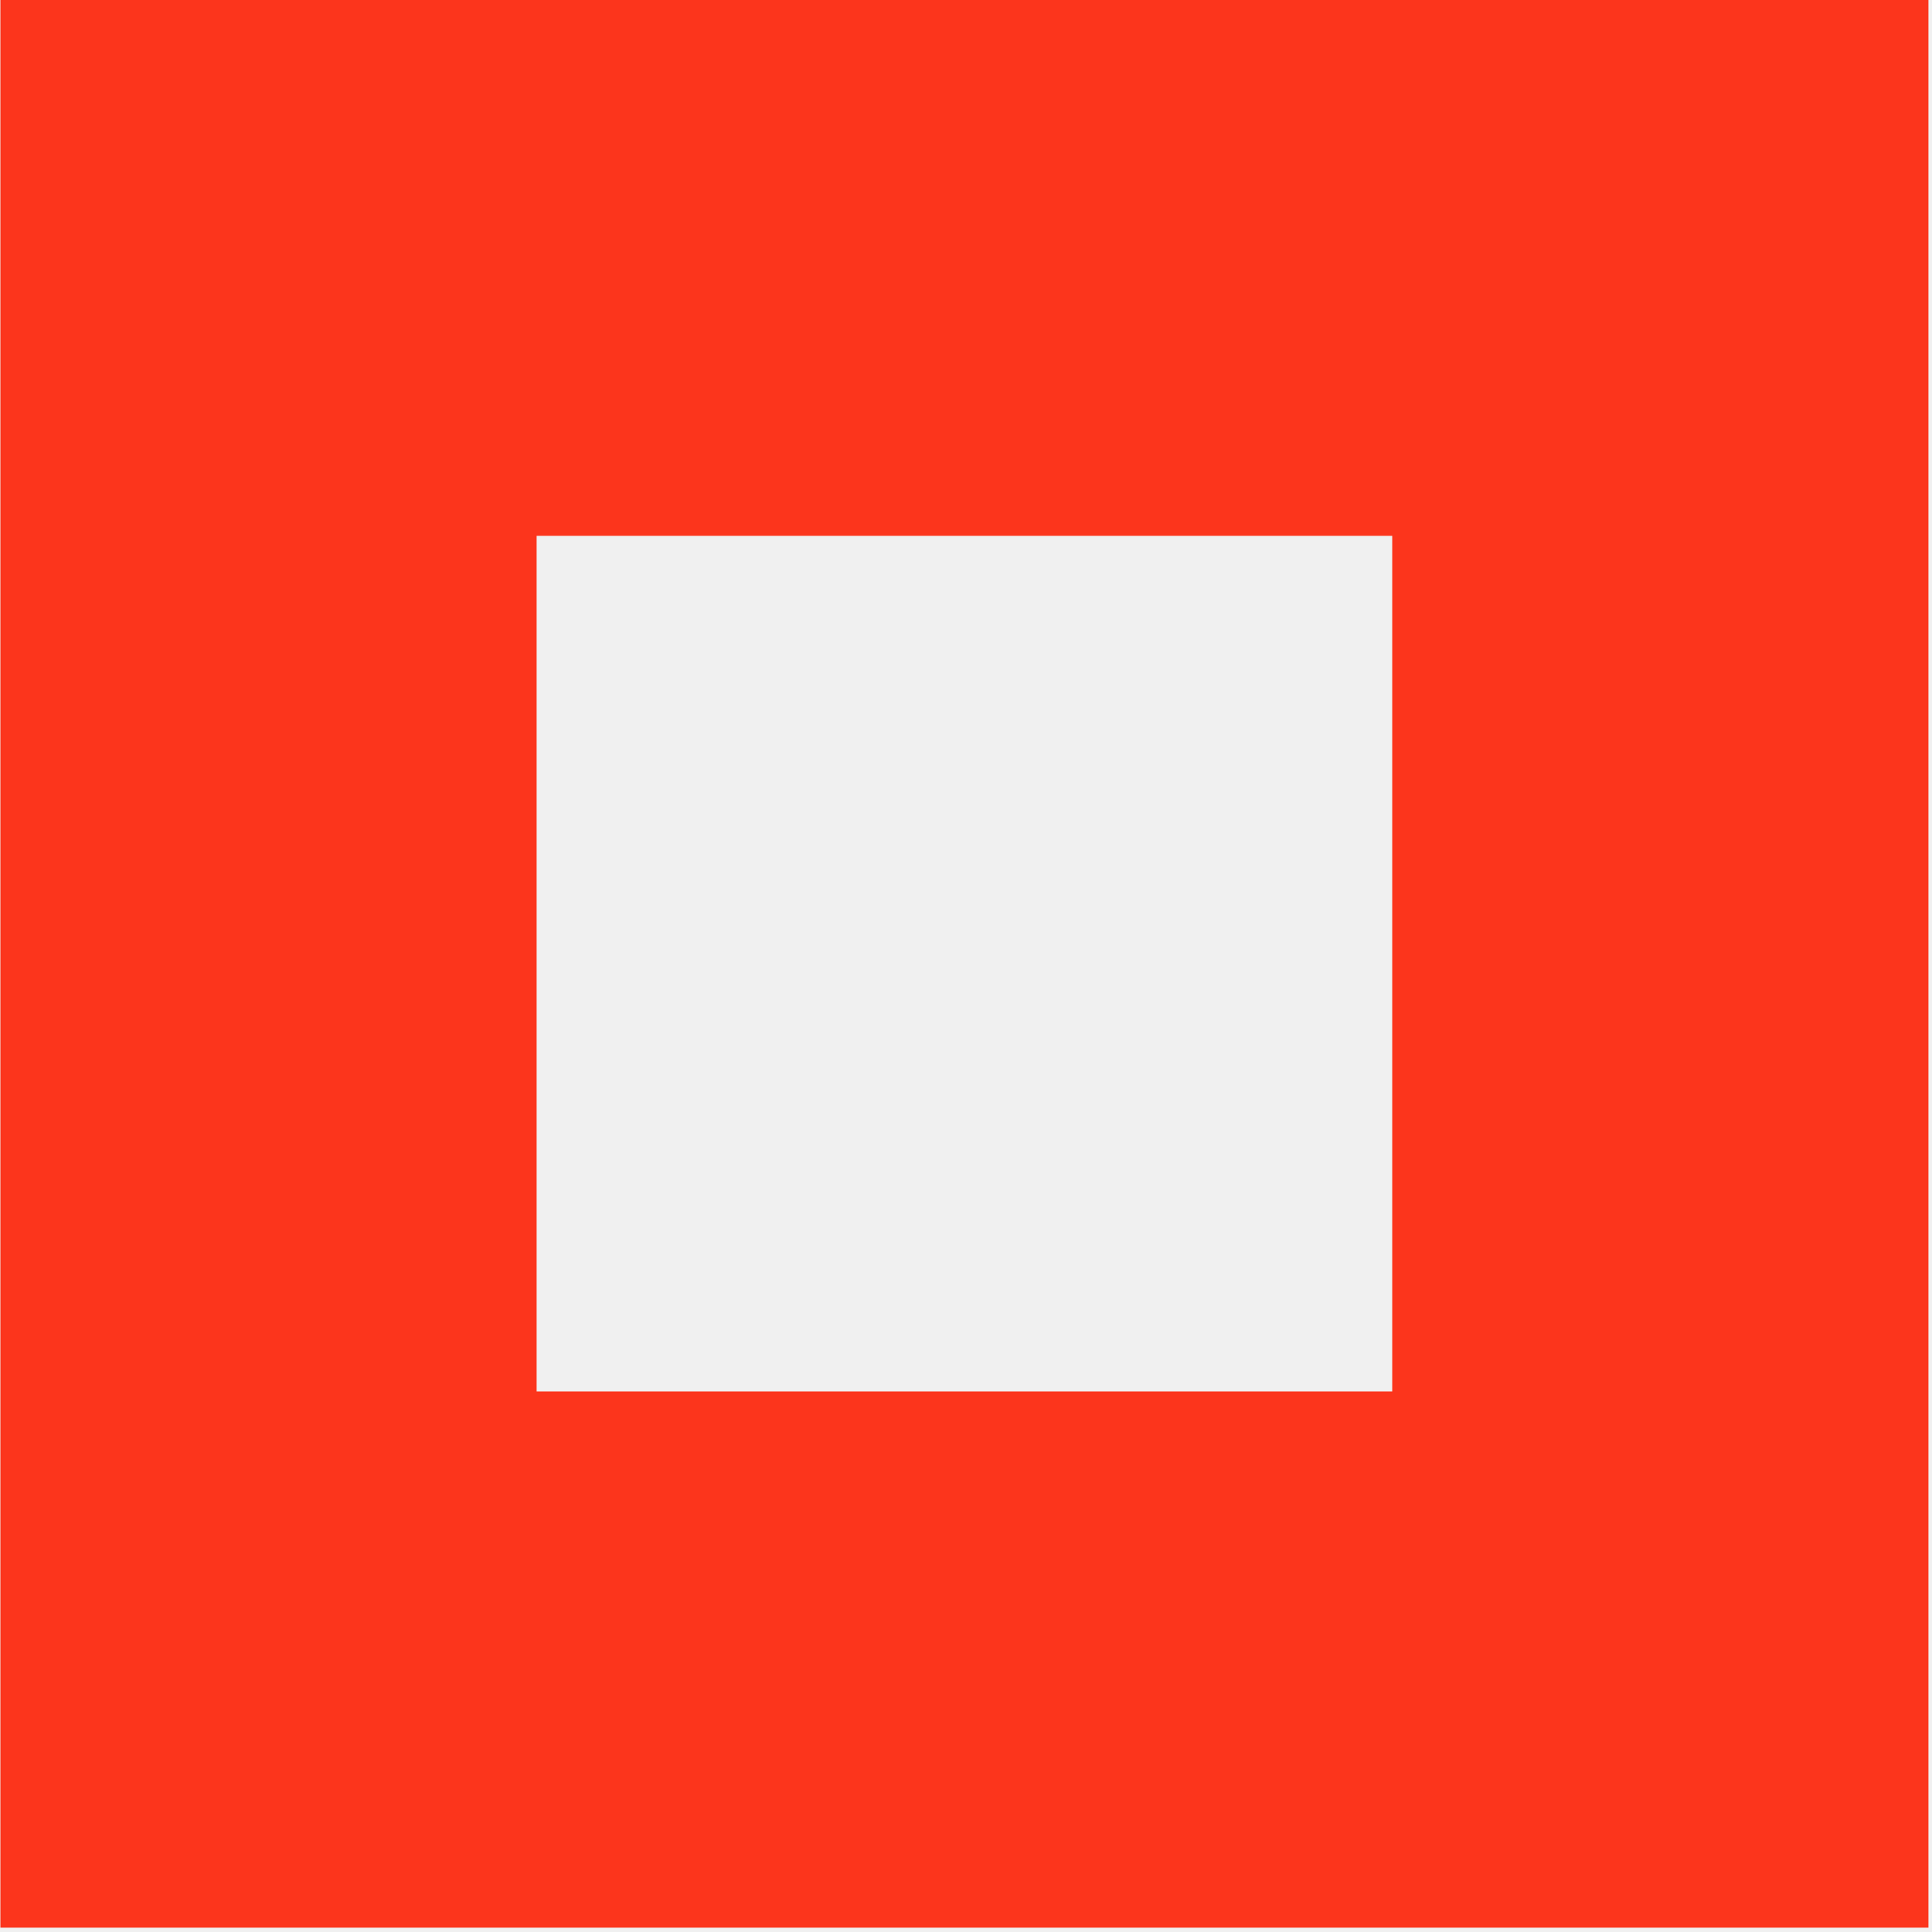
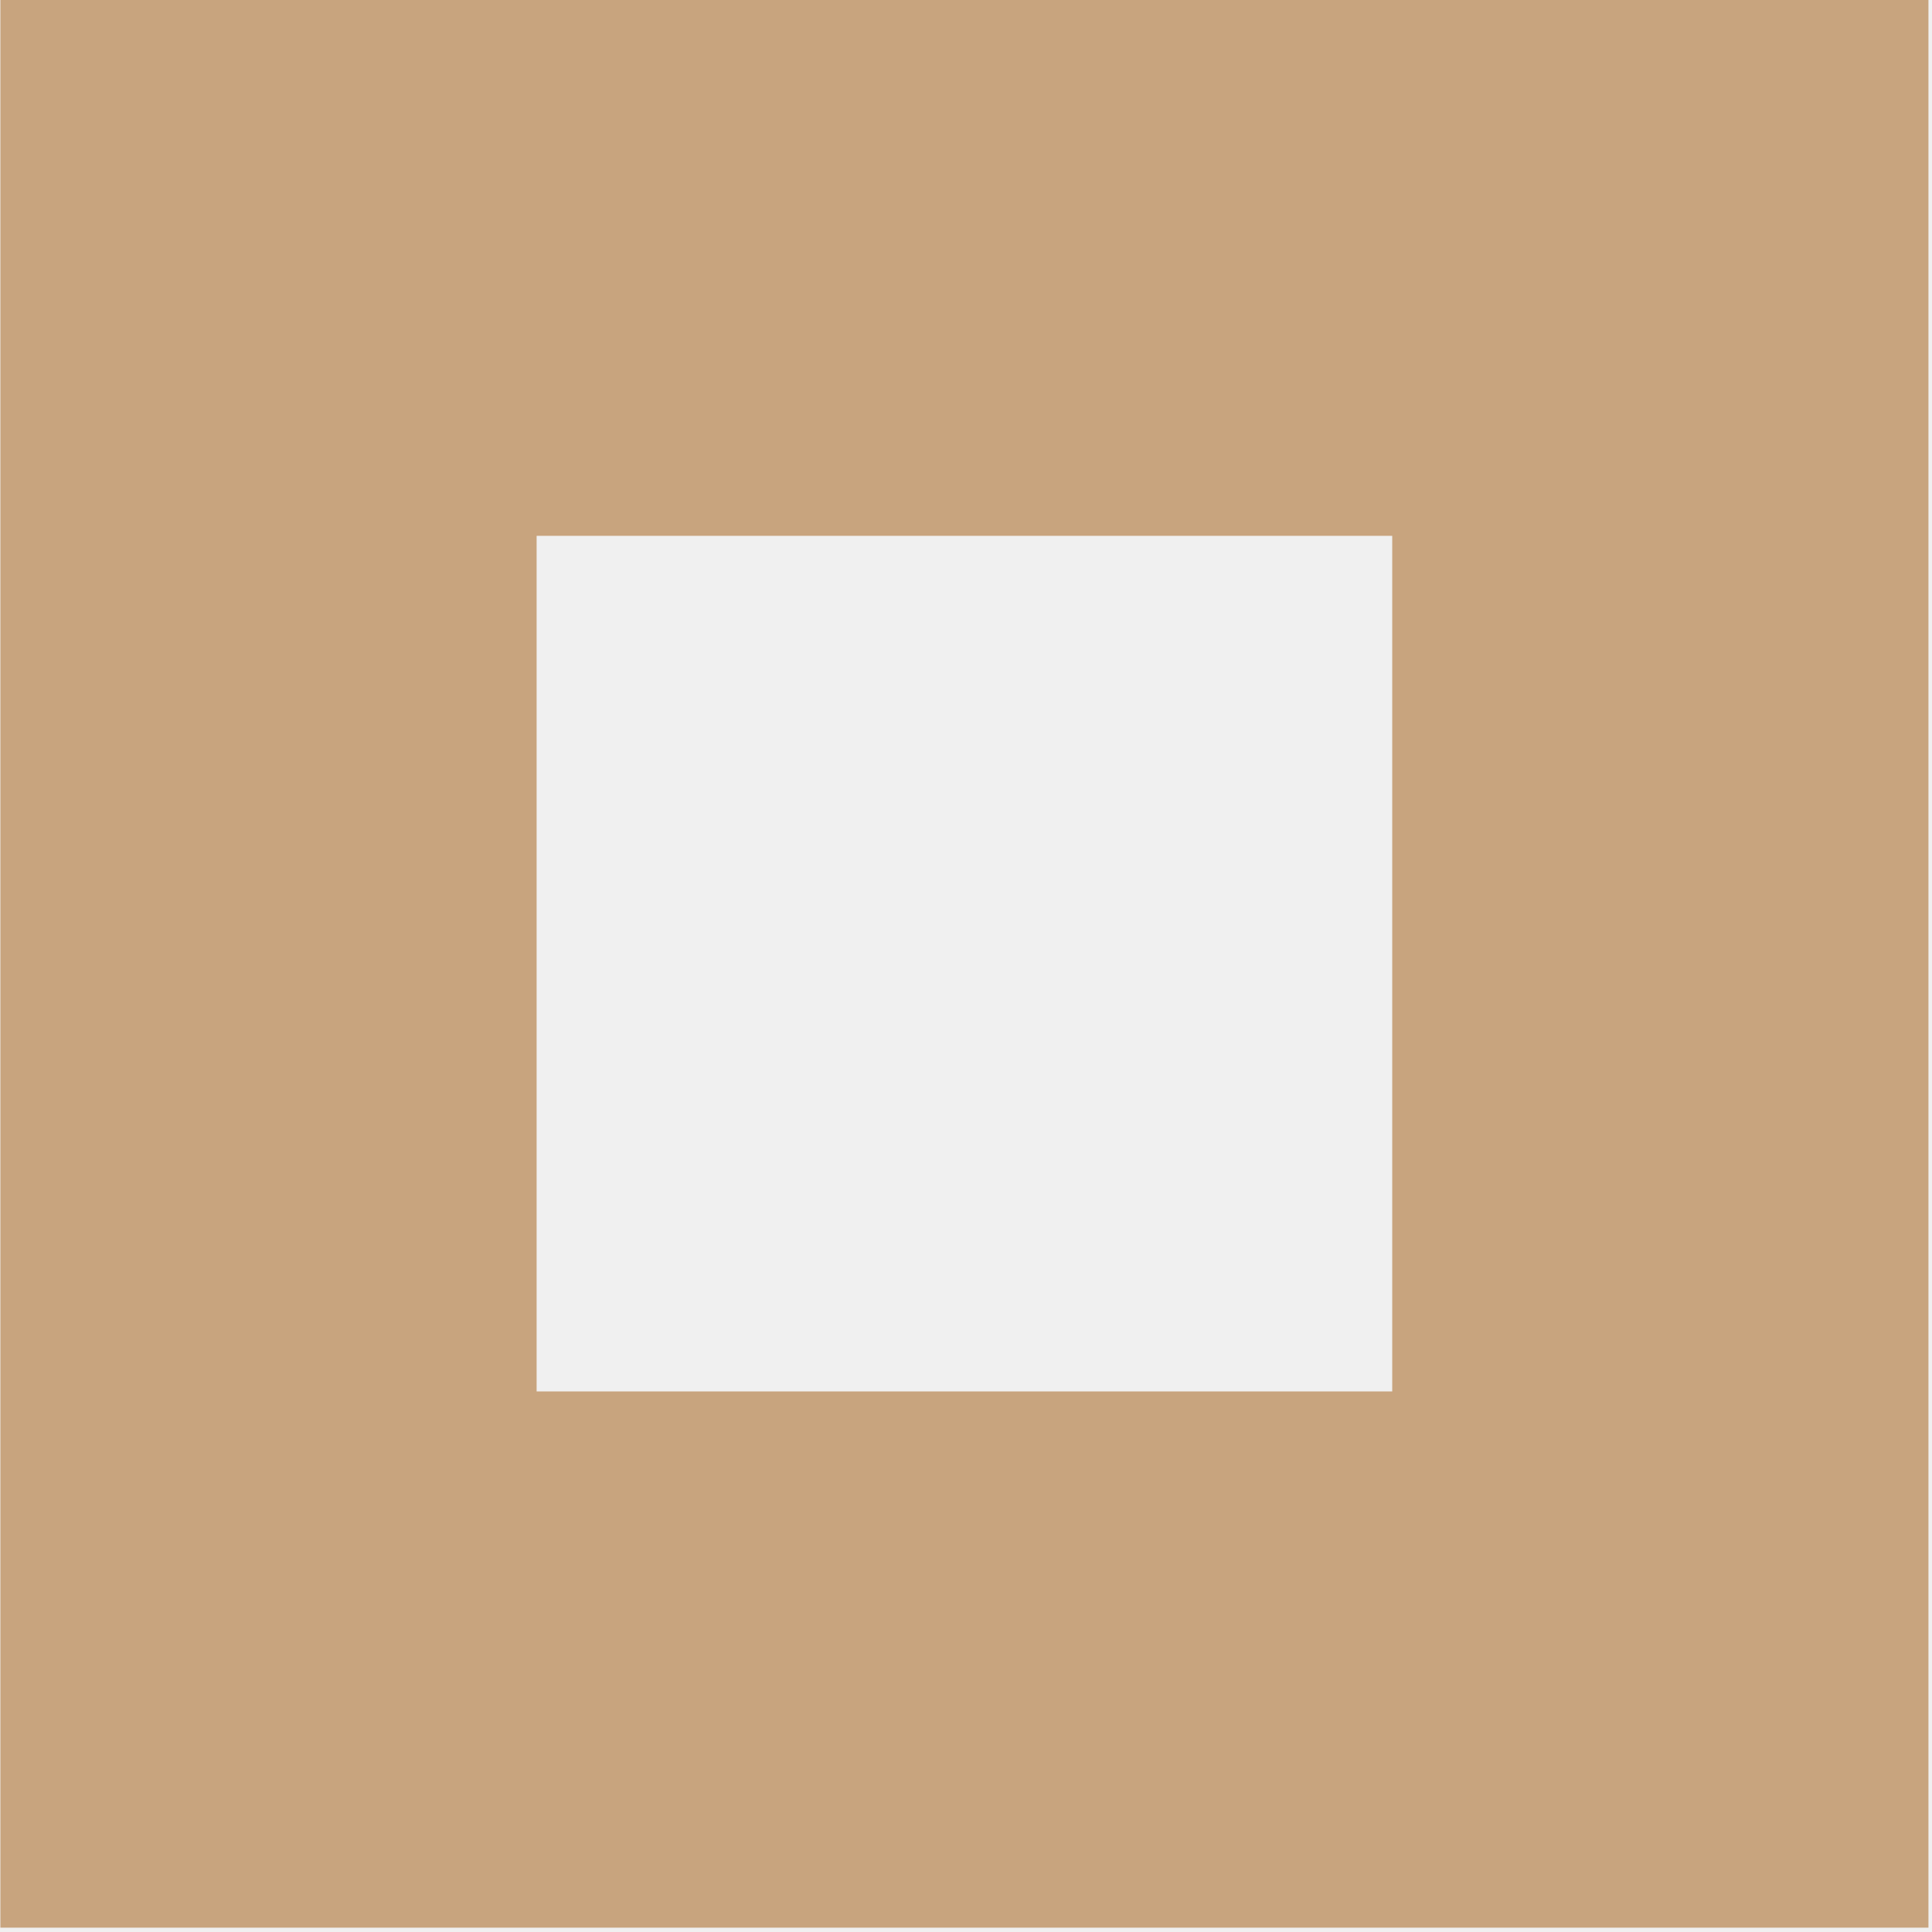
<svg xmlns="http://www.w3.org/2000/svg" width="490" height="490" viewBox="0 0 490 490" fill="none">
  <g clip-path="url(#clip0_603_18)">
-     <path d="M353.1 135.9V352.9H136.1V135.9H353.1V135.9ZM489.1 -0.1H0.1V488.9H489.1V-0.1Z" fill="#FC351C" />
+     <path d="M353.1 135.9V352.9H136.1V135.9H353.1V135.9ZM489.1 -0.1H0.1V488.9H489.1V-0.1Z" fill="#C8A47E" />
  </g>
  <defs>
    <clipPath id="clip0_603_18">
      <rect width="490" height="490" fill="white" />
    </clipPath>
  </defs>
</svg>
